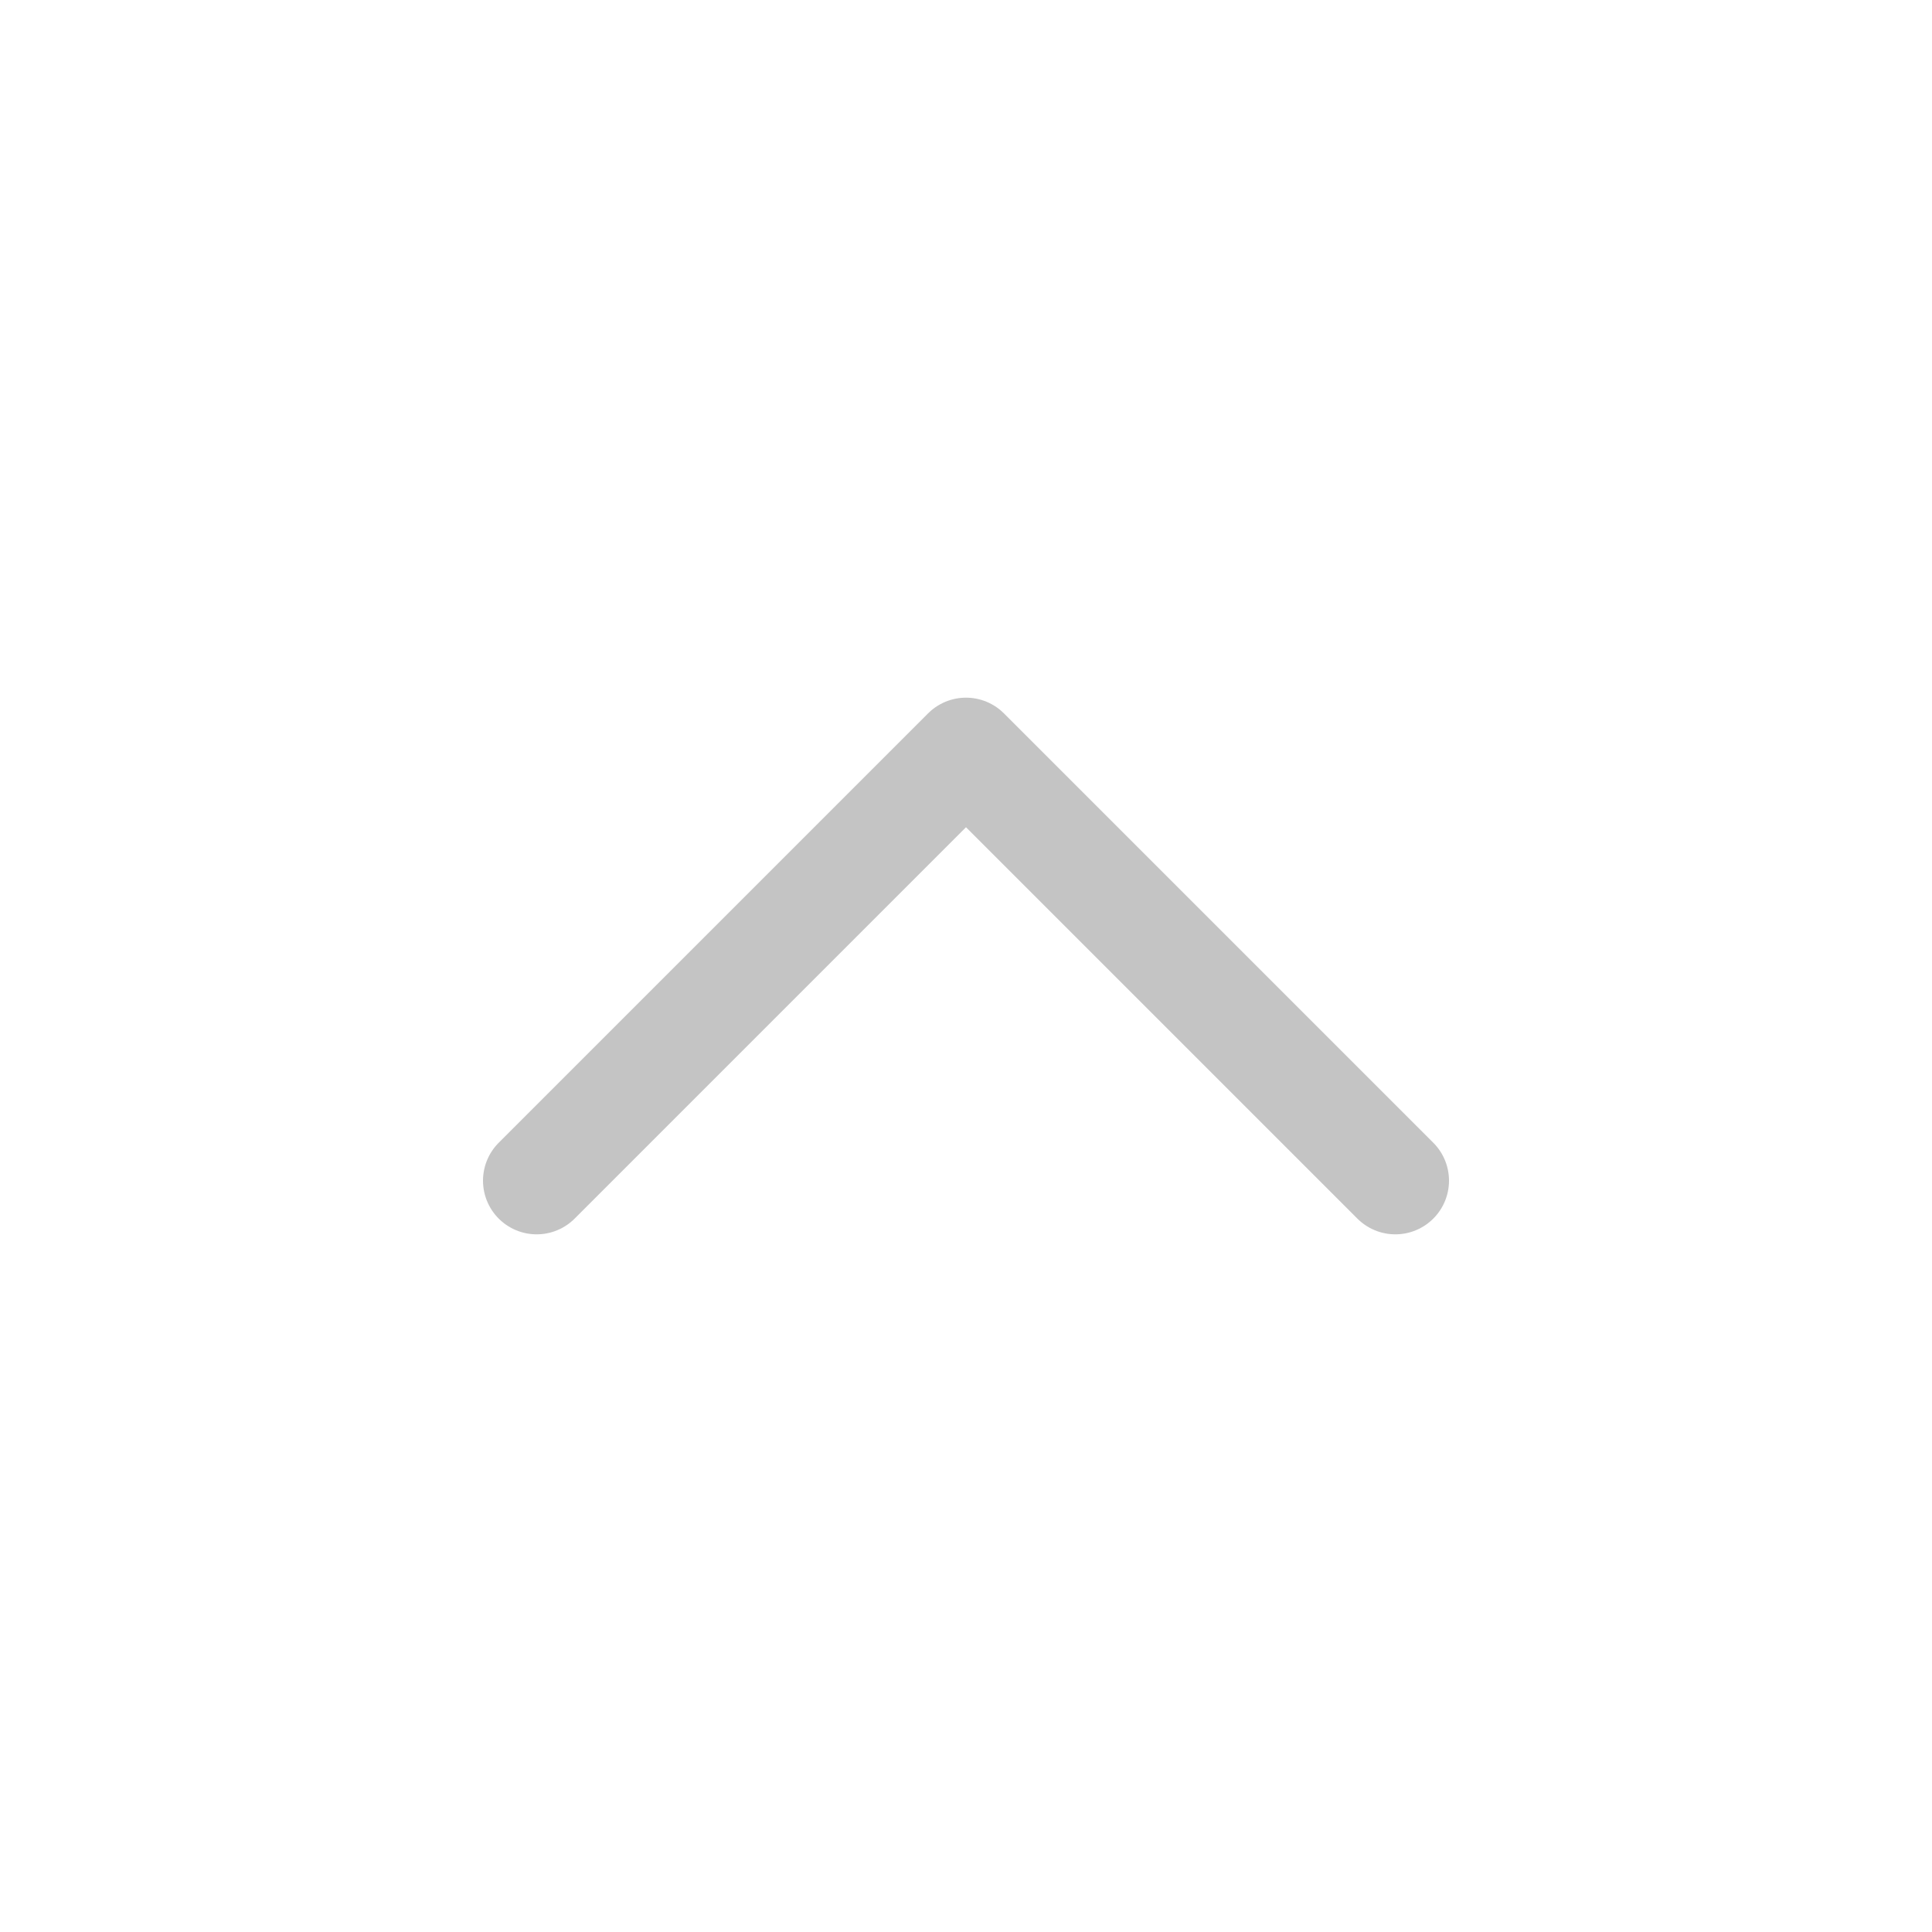
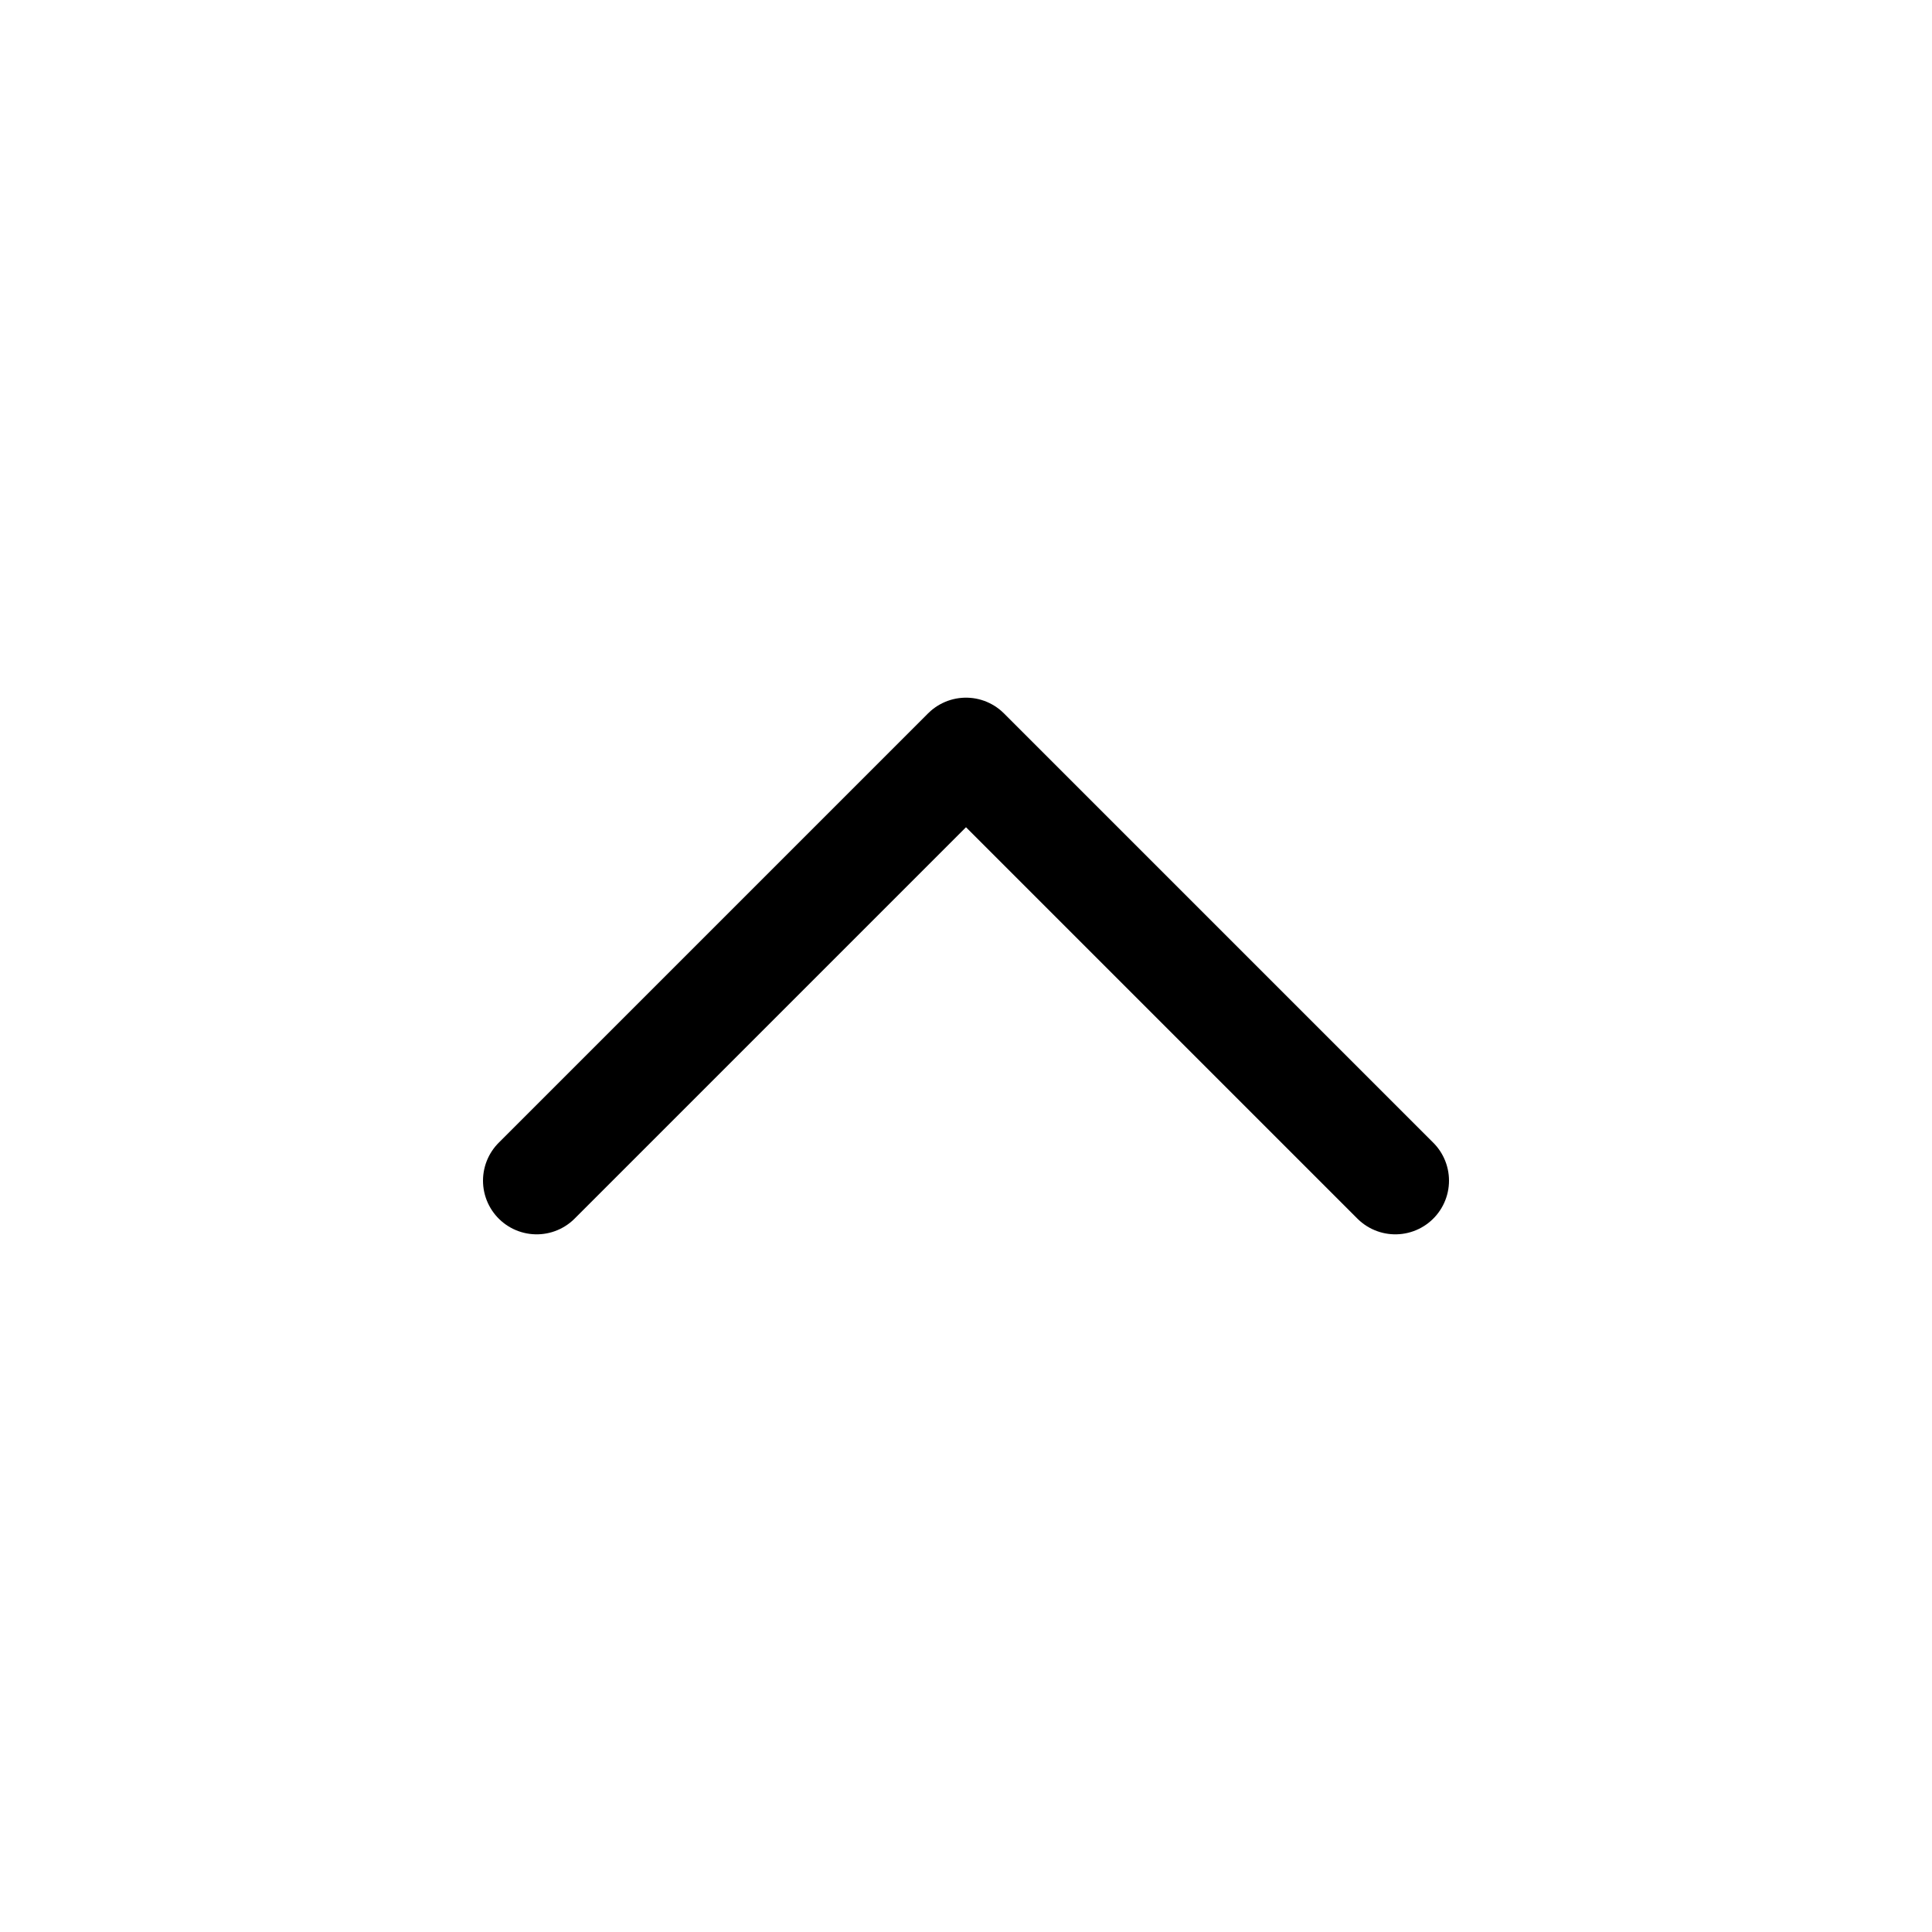
<svg xmlns="http://www.w3.org/2000/svg" width="36" height="36" viewBox="0 0 36 36" fill="none">
-   <path d="M10 22L18 14L26 22" stroke="#C4C4C4" stroke-width="2" stroke-linecap="round" stroke-linejoin="round" />
+   <path d="M10 22L18 14L26 22" stroke="currentColor" stroke-width="2" stroke-linecap="round" stroke-linejoin="round" />
</svg>
